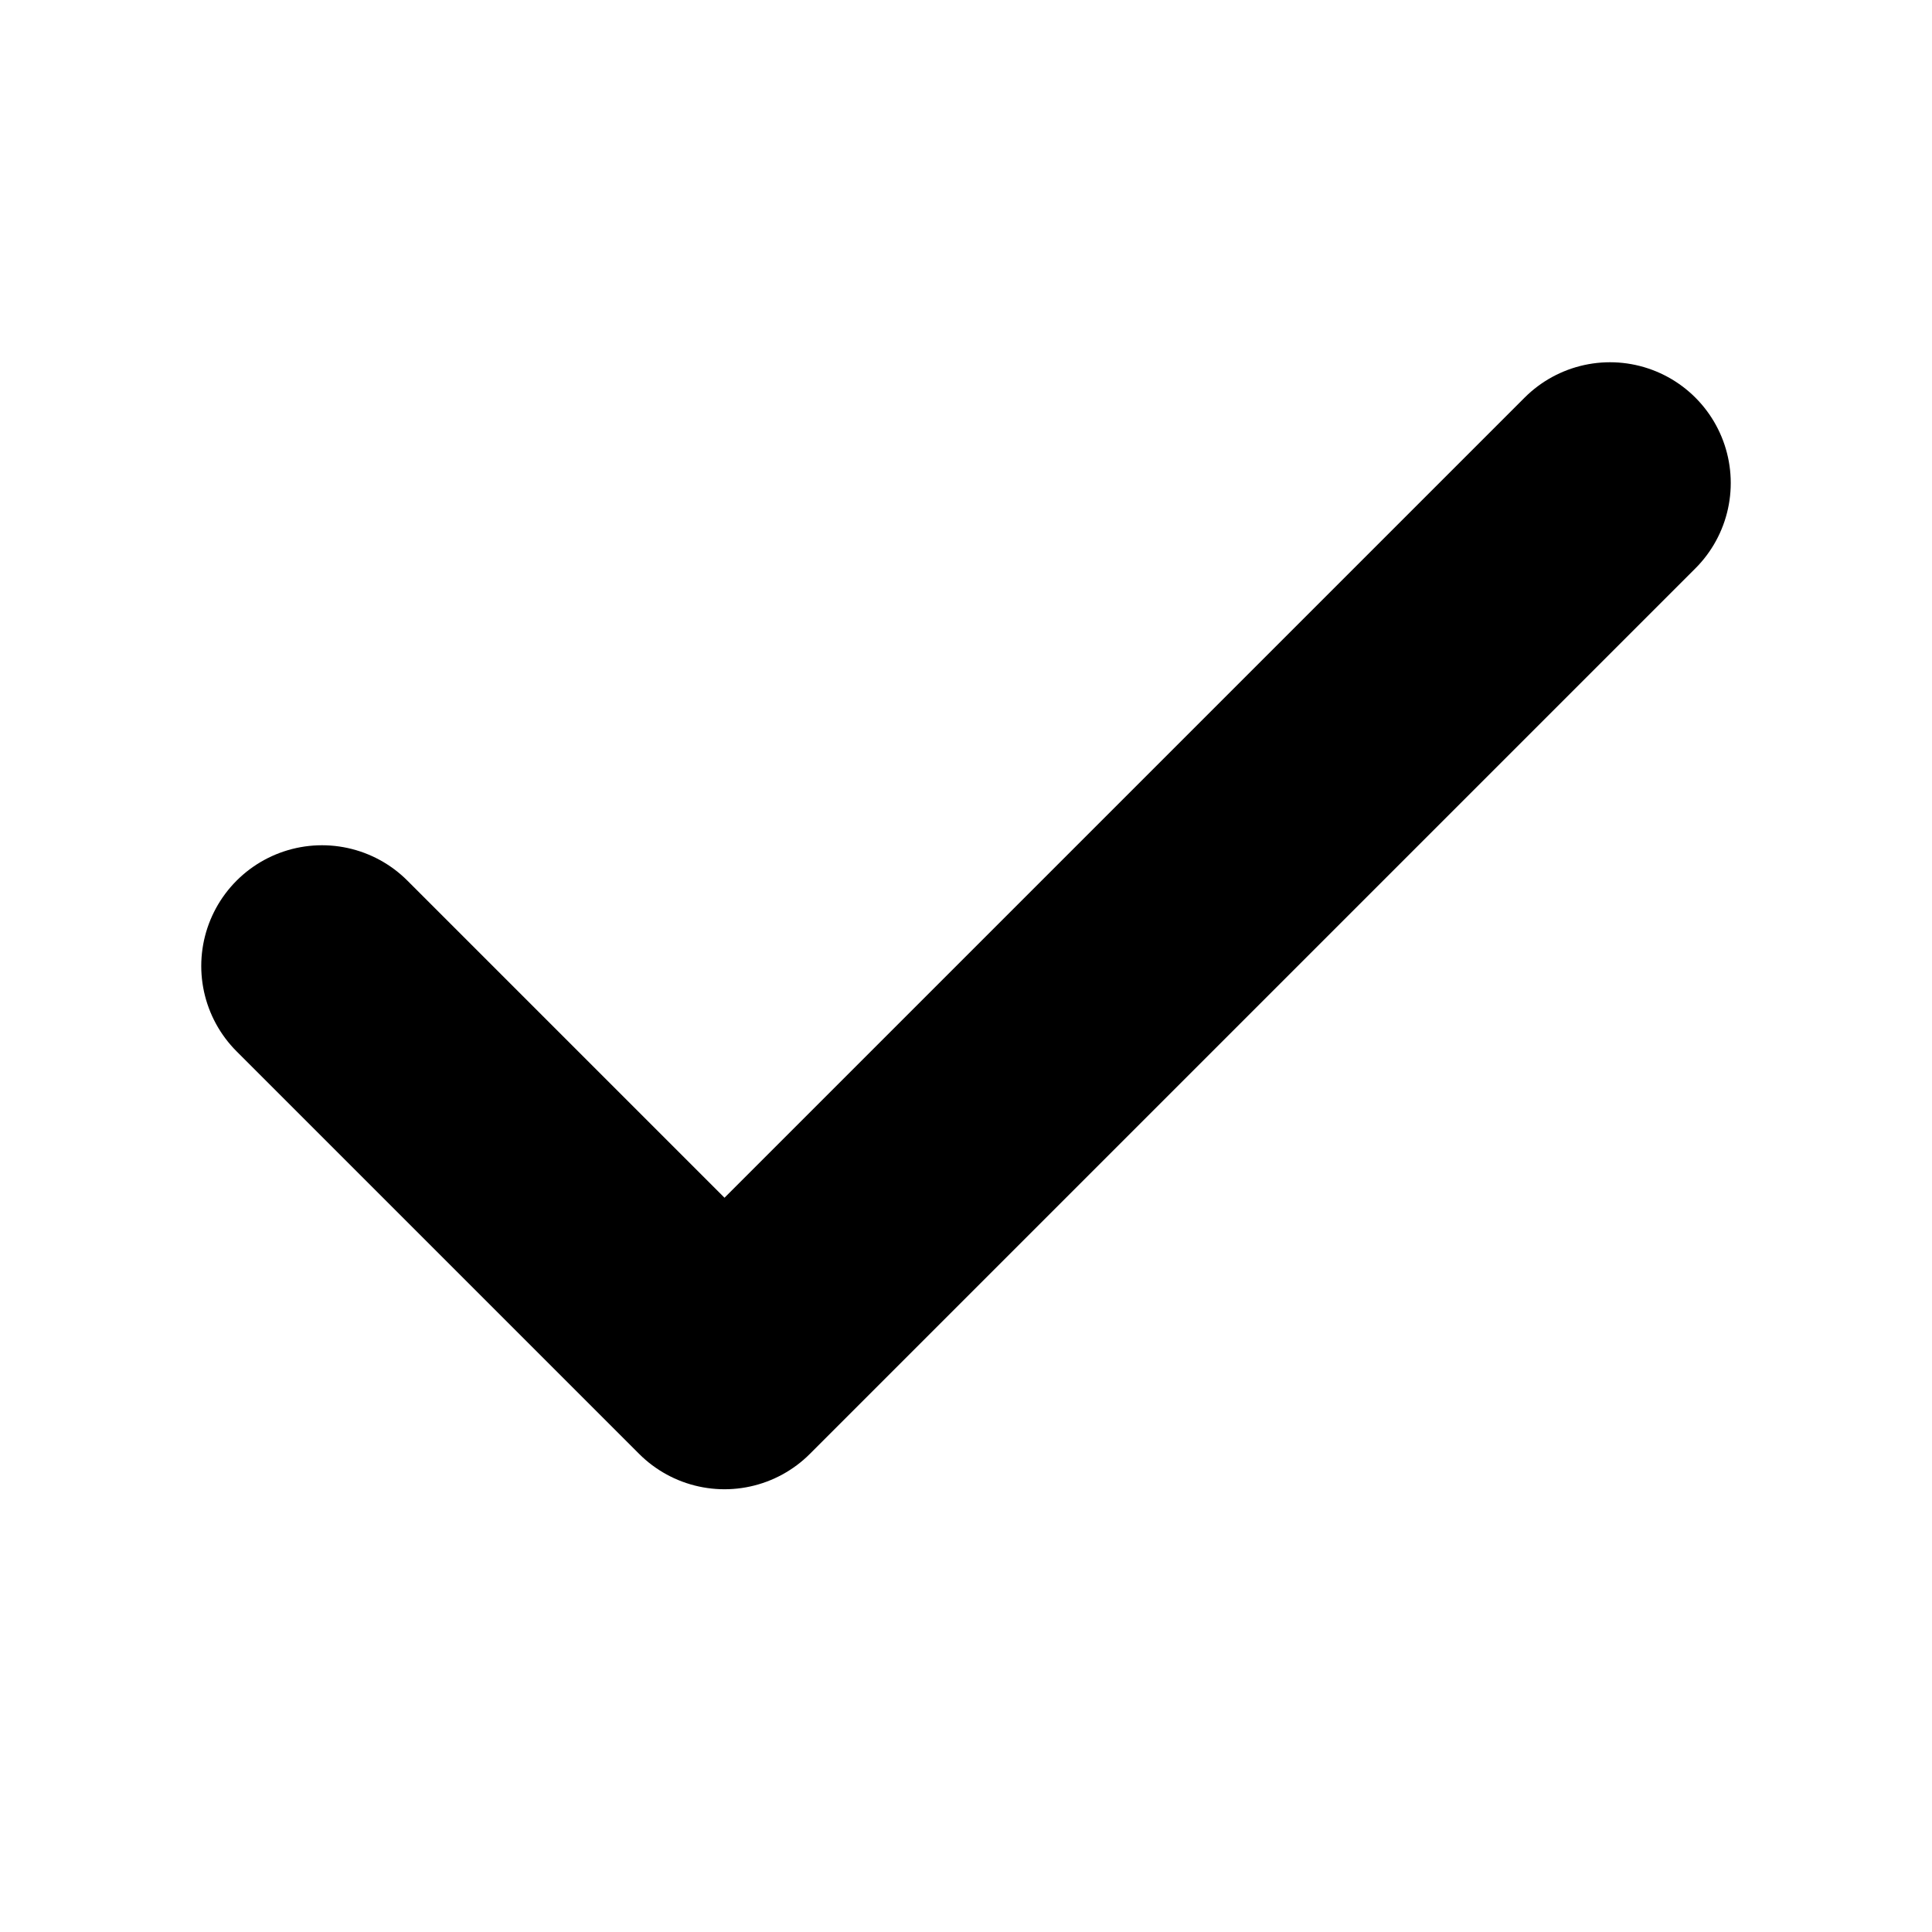
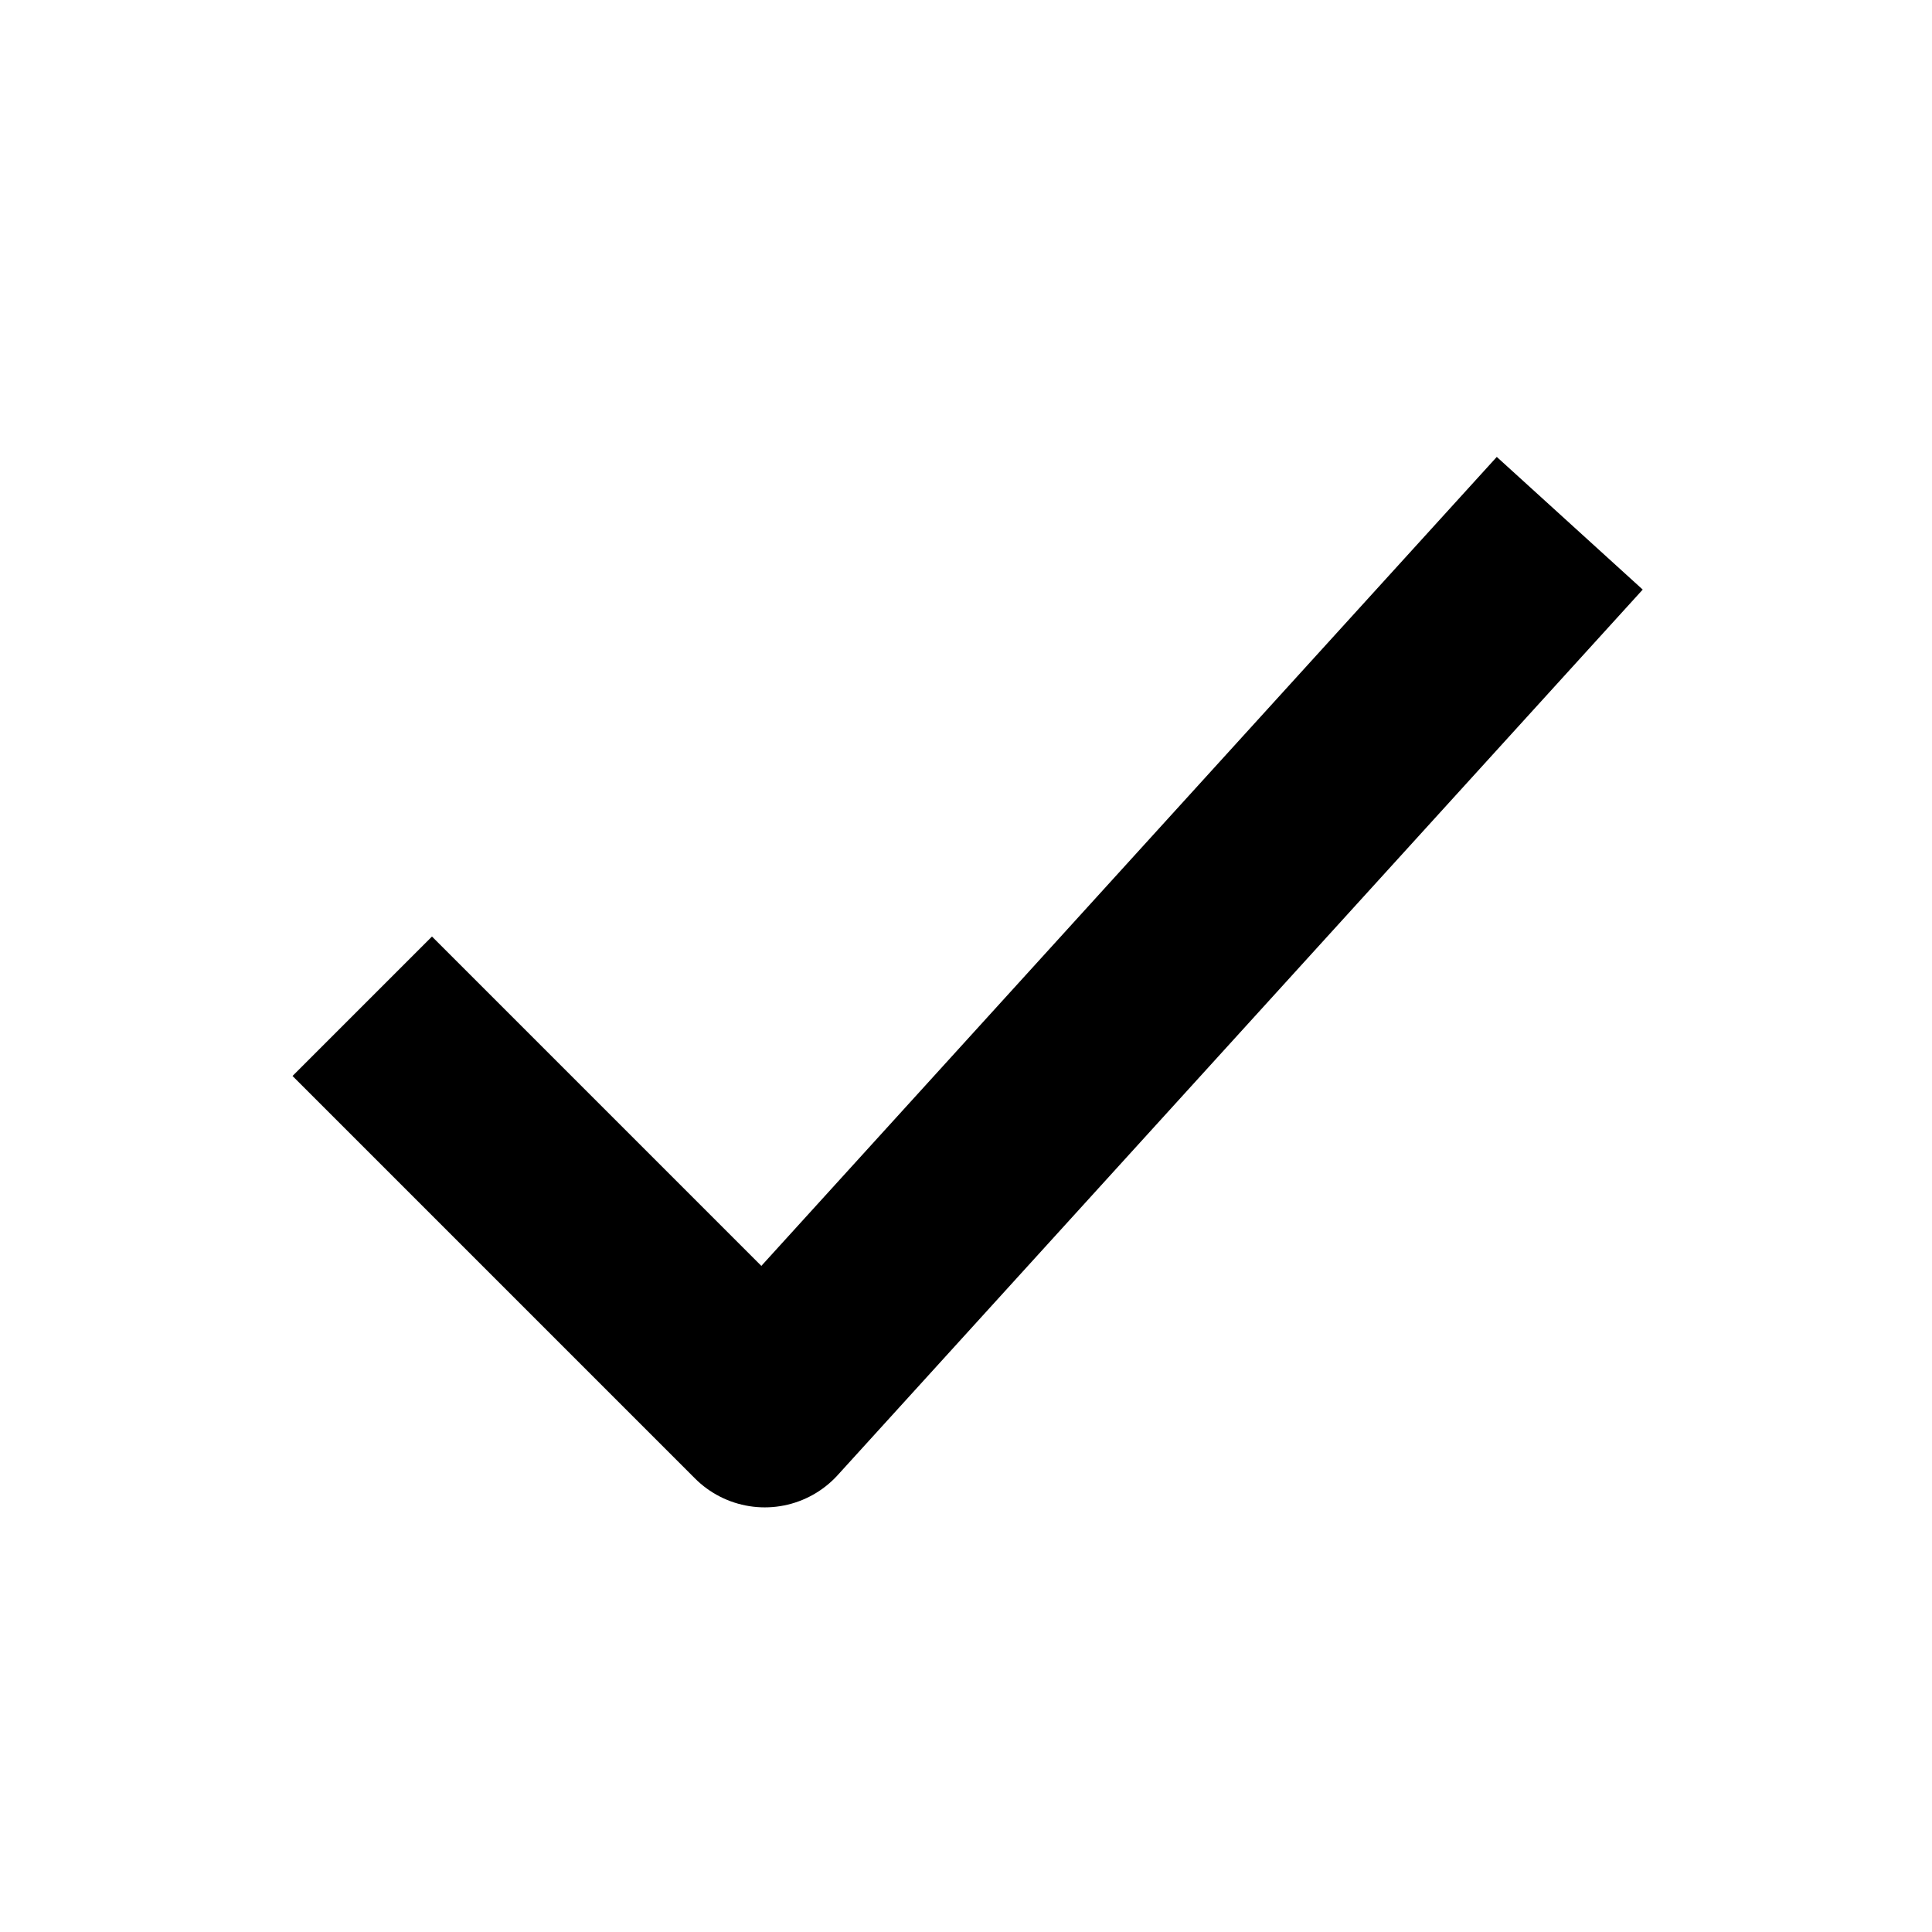
- <svg xmlns="http://www.w3.org/2000/svg" width="24" height="24" viewBox="0 0 24 24" fill="none" stroke="currentColor" stroke-width="3" stroke-linecap="round" stroke-linejoin="round">
-   <polyline points="20 6 9 17 4 12" />
+ <svg xmlns="http://www.w3.org/2000/svg" width="24" height="24" viewBox="0 0 24 24" fill="none" stroke="currentColor" stroke-width="2.45" stroke-linecap="butt" stroke-linejoin="round">
+   <path d="M 4.5 12.5 L 9.5 17.5 L 19.5 6.5" />
</svg>
